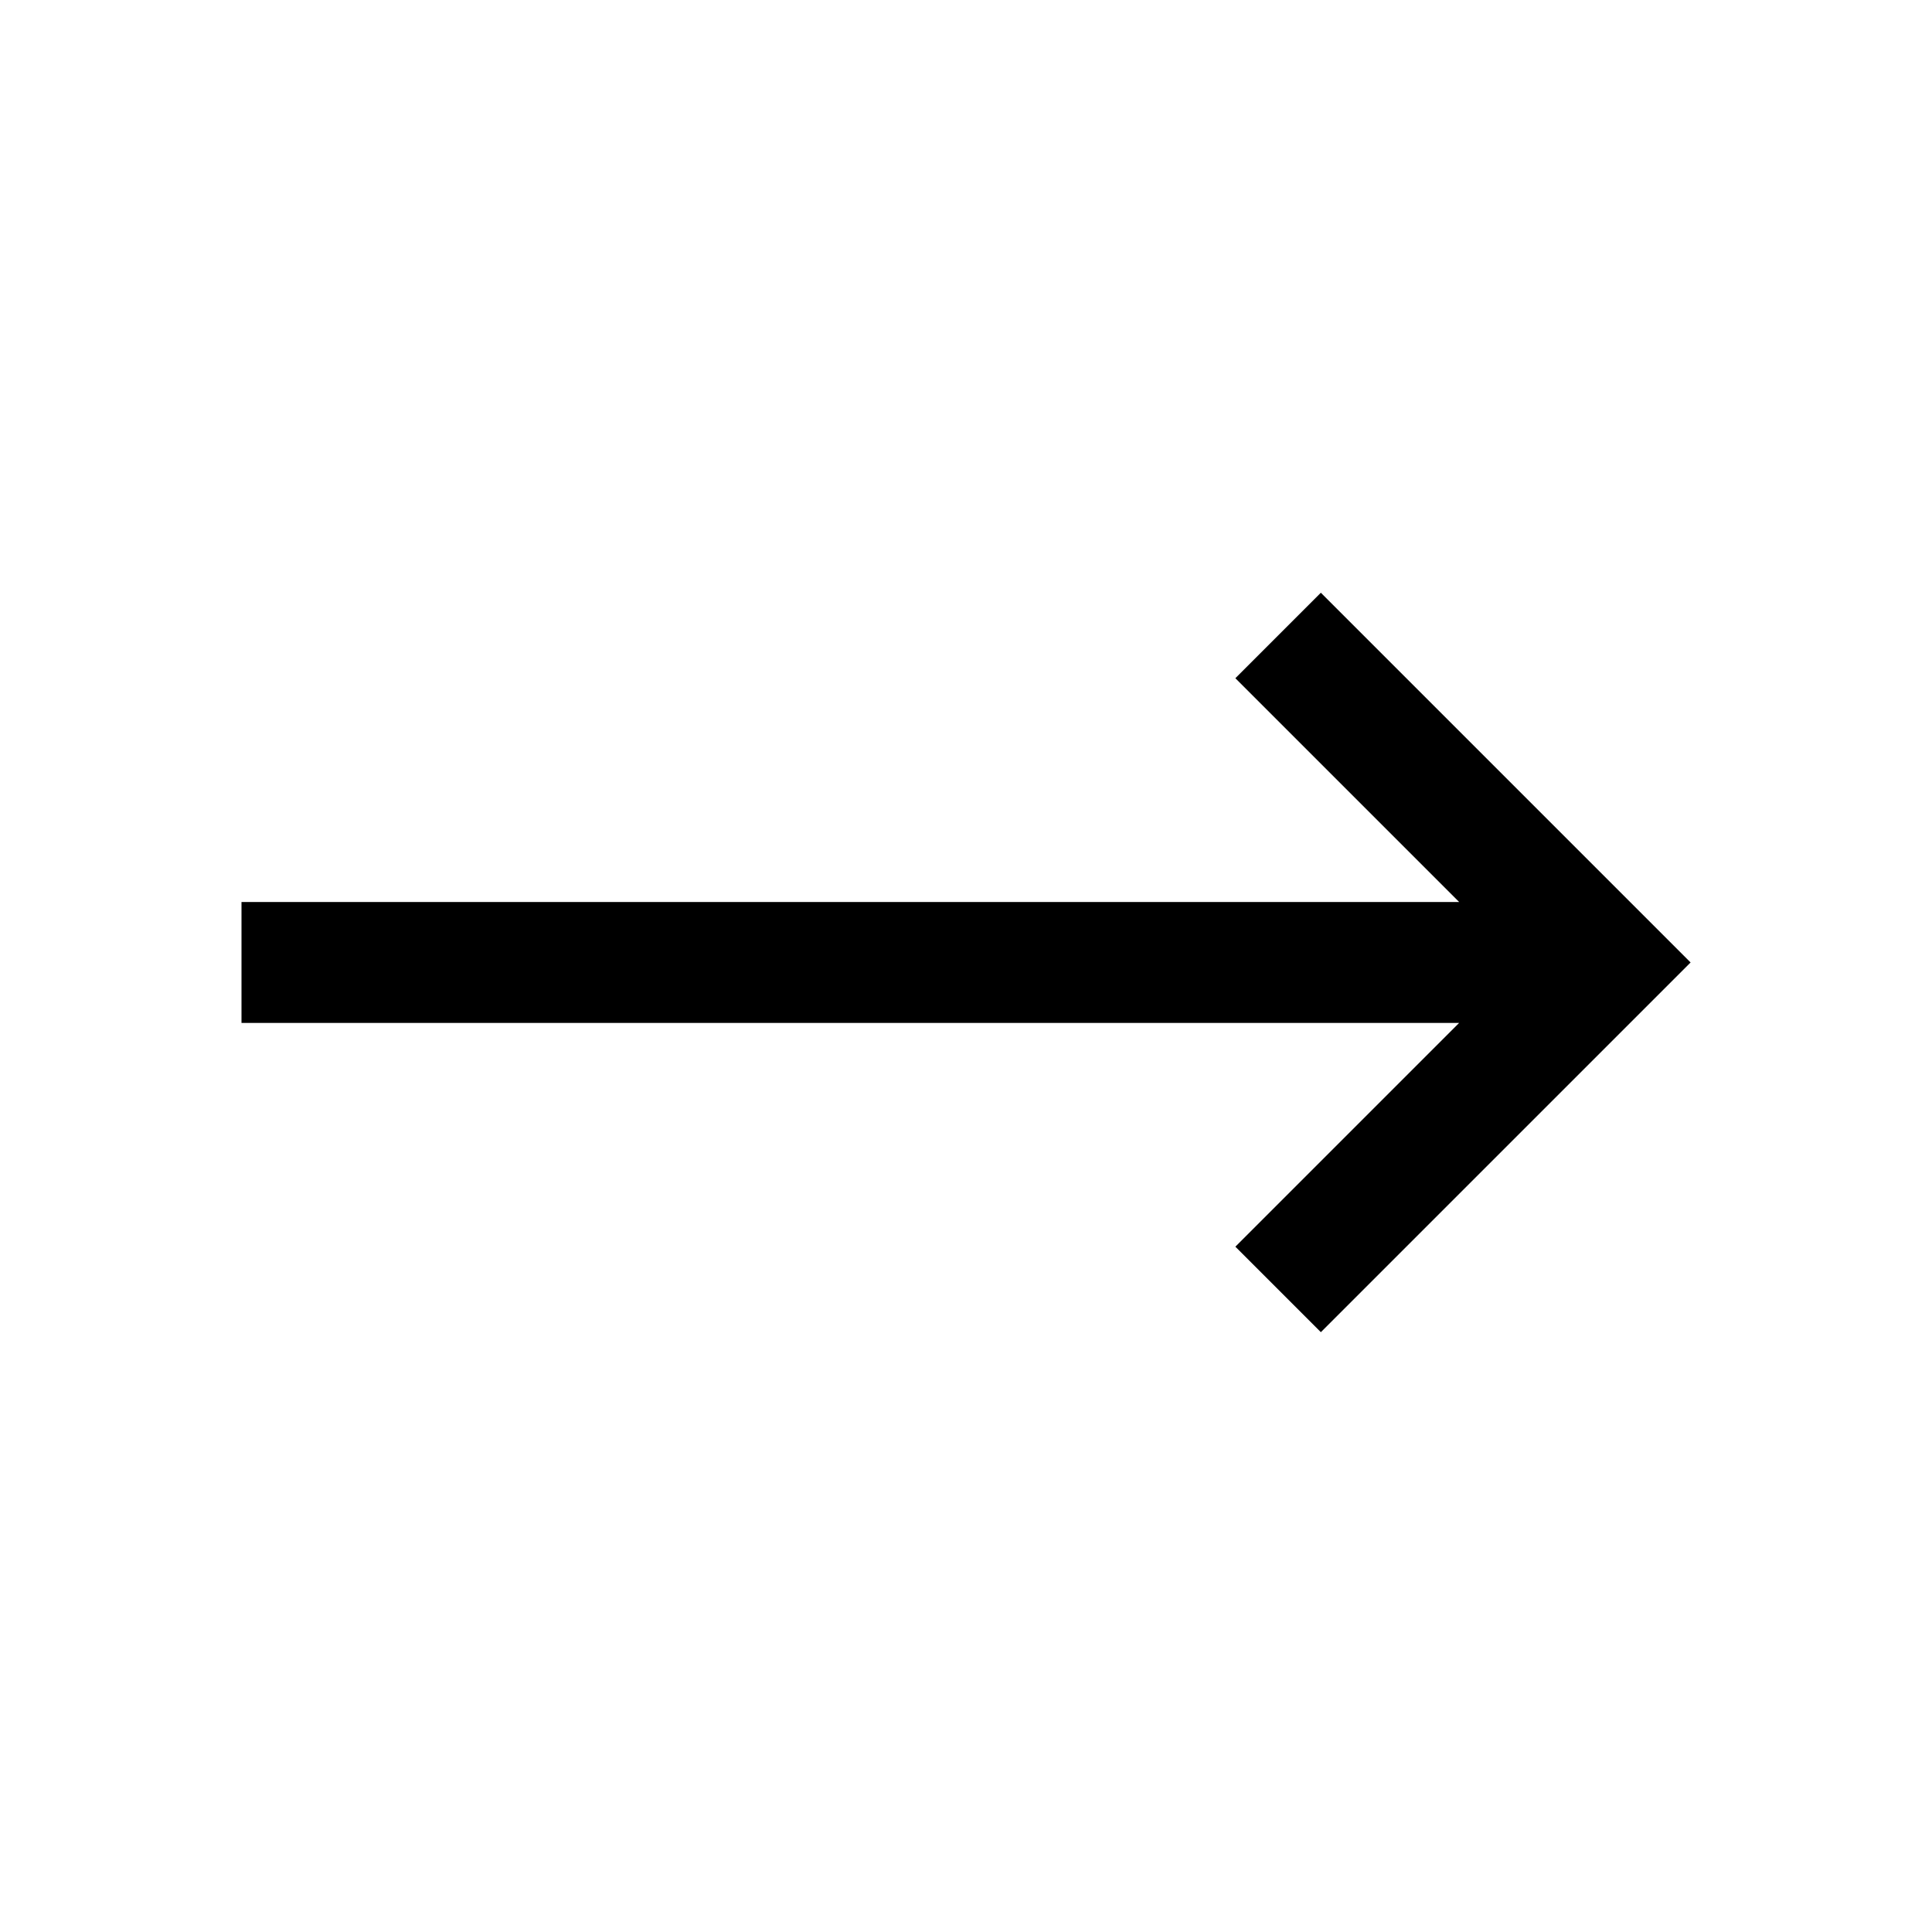
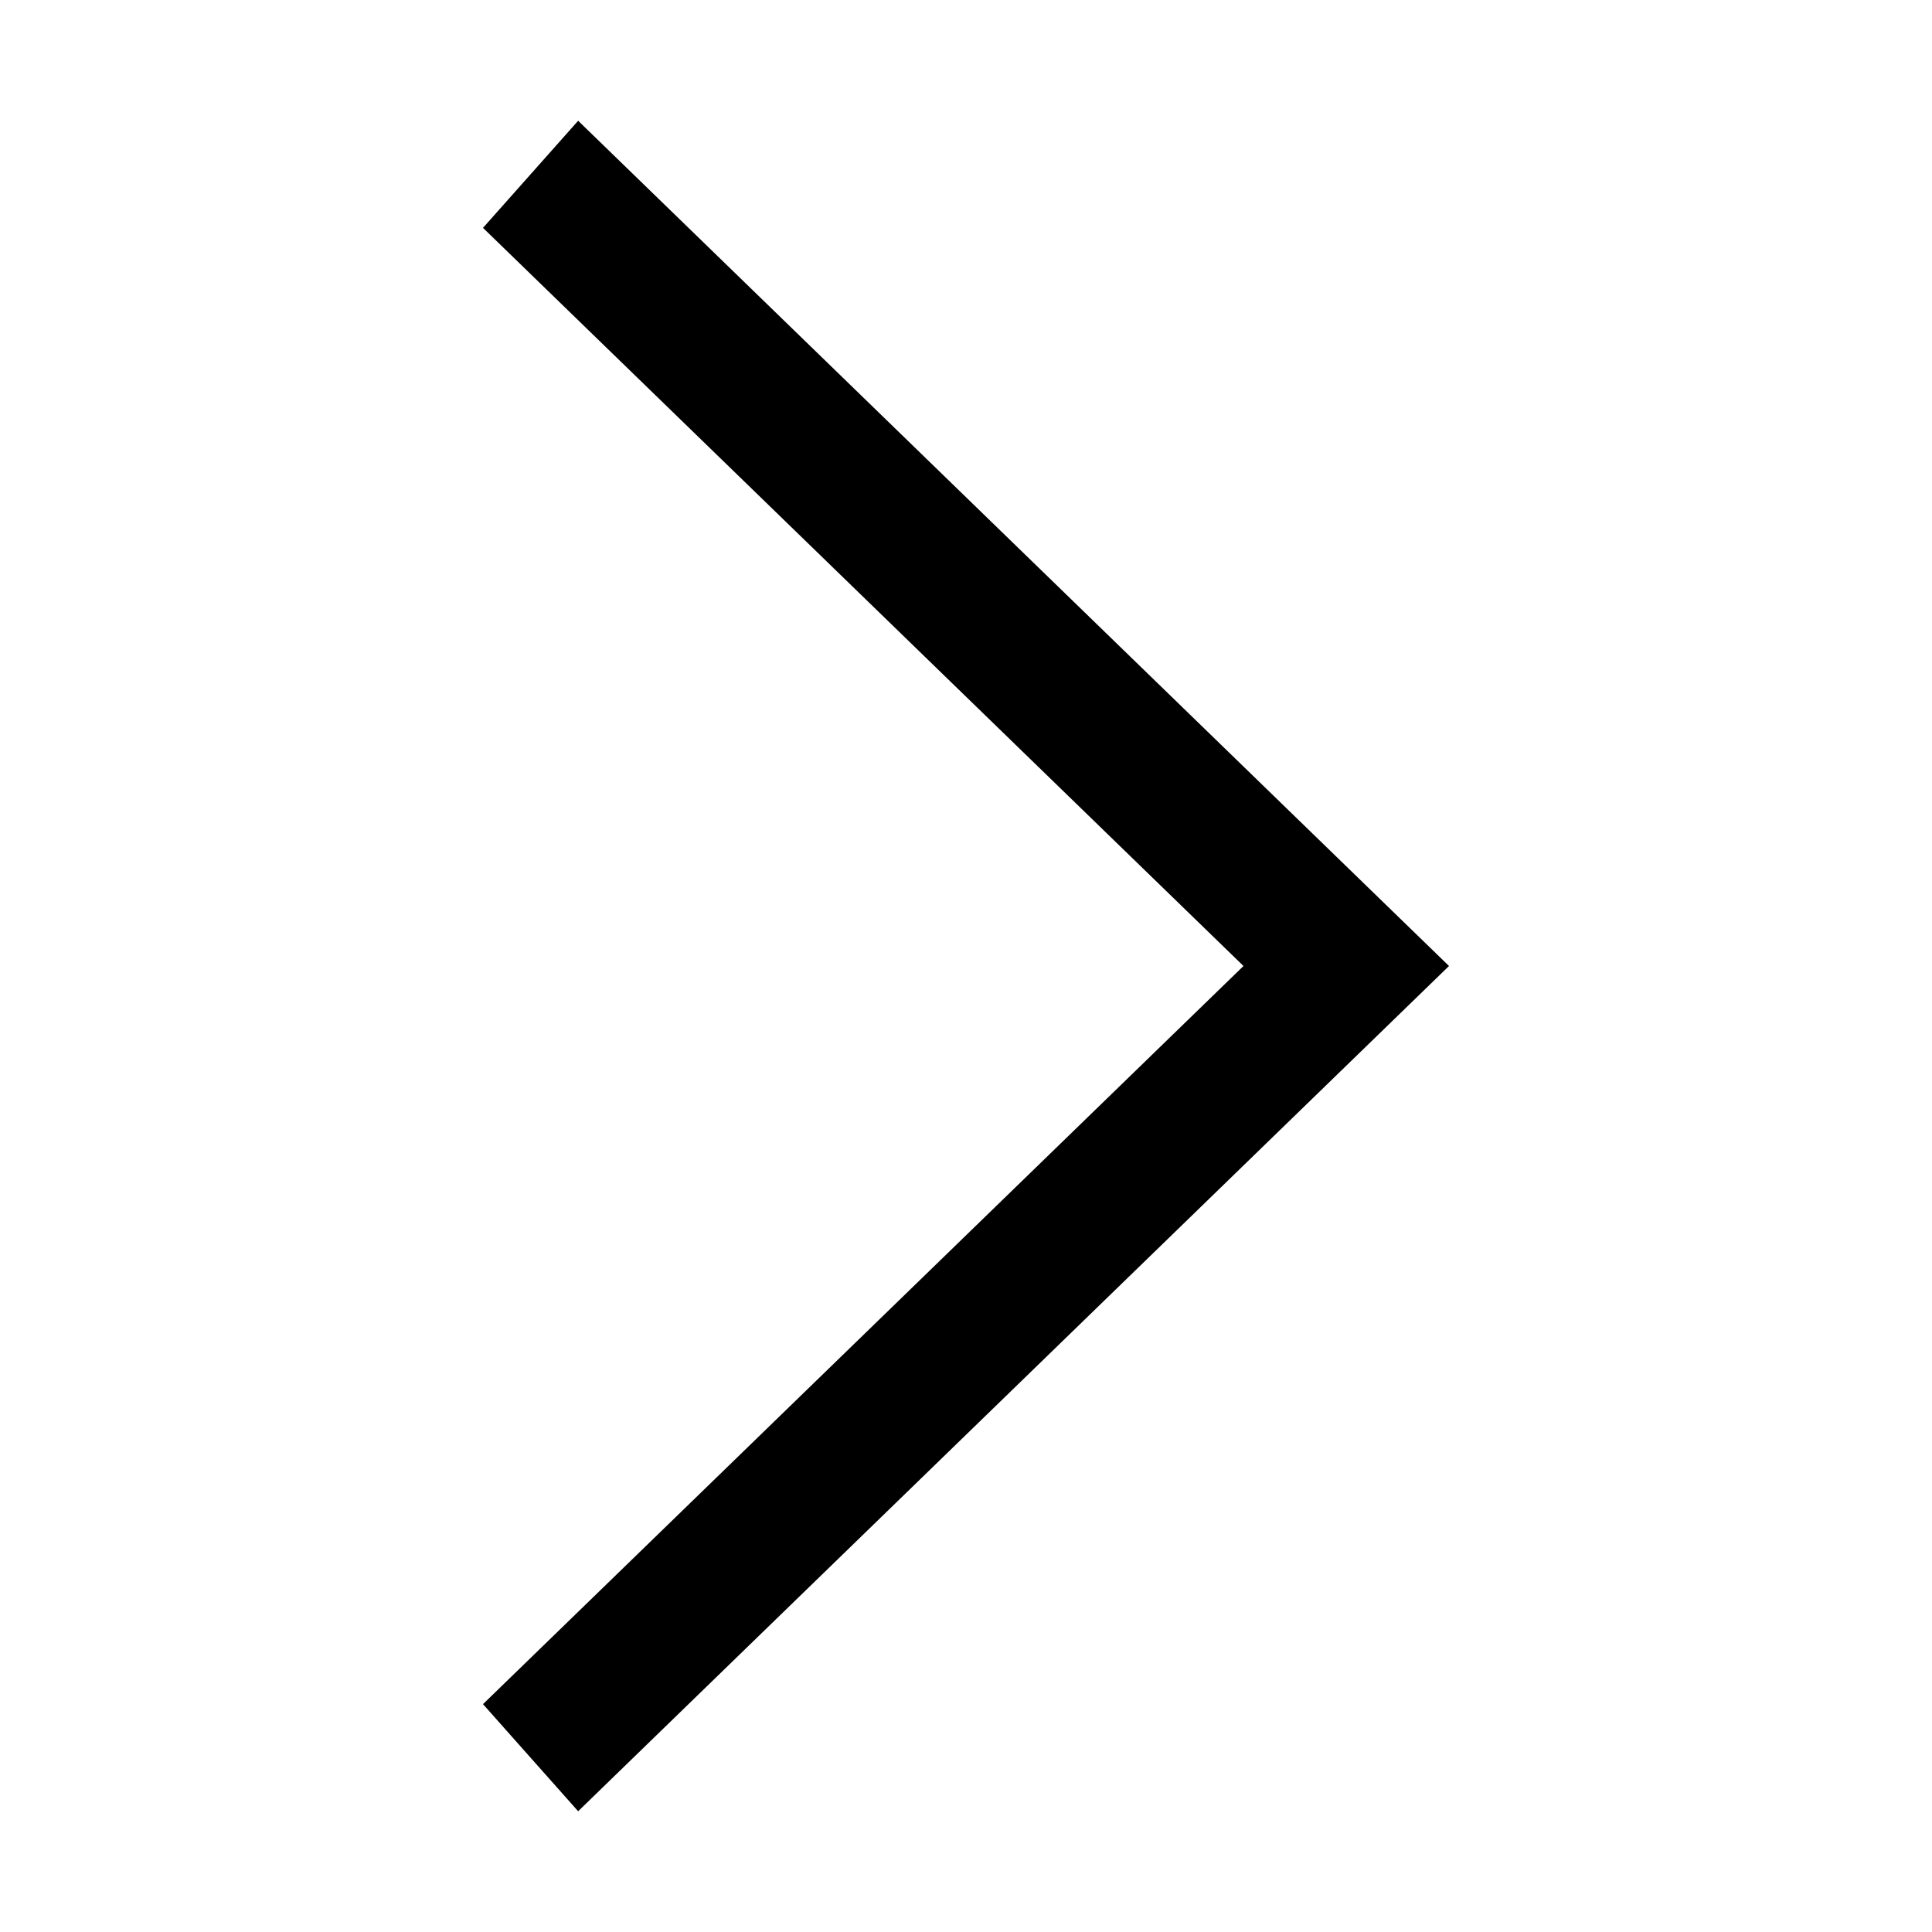
- <svg xmlns="http://www.w3.org/2000/svg" fill="#000000" width="800px" height="800px" viewBox="0 0 64 64" version="1.1" xml:space="preserve" style="fill-rule:evenodd;clip-rule:evenodd;stroke-linejoin:round;stroke-miterlimit:2;">
-   <rect id="Icons" x="-192" y="-192" width="1280" height="800" style="fill:none;" />
-   <g id="Icons1">
-     <g id="Strike">
- 
- </g>
-     <g id="H1">
- 
- </g>
-     <g id="H2">
- 
- </g>
-     <g id="H3">
- 
- </g>
-     <g id="list-ul">
- 
- </g>
-     <g id="hamburger-1">
- 
- </g>
-     <g id="hamburger-2">
- 
- </g>
-     <g id="list-ol">
- 
- </g>
-     <g id="list-task">
- 
- </g>
-     <g id="trash">
- 
- </g>
-     <g id="vertical-menu">
- 
- </g>
-     <g id="horizontal-menu">
- 
- </g>
-     <g id="sidebar-2">
- 
- </g>
-     <g id="Pen">
- 
- </g>
-     <g id="Pen1">
- 
- </g>
-     <g id="clock">
- 
- </g>
-     <g id="external-link">
- 
- </g>
-     <g id="hr">
- 
- </g>
-     <g id="info">
- 
- </g>
-     <g id="warning">
- 
- </g>
-     <g id="plus-circle">
- 
- </g>
-     <g id="minus-circle">
- 
- </g>
-     <g id="vue">
- 
- </g>
-     <g id="cog">
- 
- </g>
-     <g id="logo">
- 
- </g>
-     <path id="arrow-right" d="M48.337,29.881l-7.414,-7.414l2.832,-2.832l12.247,12.247l-0.001,0.001l0.001,0.001l-12.247,12.246l-2.832,-2.832l7.412,-7.412l-40.335,0l0,-4.005l40.337,0Z" />
-     <g id="radio-check">
- 
- </g>
-     <g id="eye-slash">
- 
- </g>
-     <g id="eye">
- 
- </g>
-     <g id="toggle-off">
- 
- </g>
-     <g id="shredder">
- 
- </g>
-     <g id="spinner--loading--dots-">
- 
- </g>
-     <g id="react">
- 
- </g>
-     <g id="check-selected">
- 
- </g>
-     <g id="turn-off">
- 
- </g>
-     <g id="code-block">
- 
- </g>
-     <g id="user">
- 
- </g>
-     <g id="coffee-bean">
- 
- </g>
-     <g id="coffee-beans">
-       <g id="coffee-bean1">
- 
- </g>
-     </g>
-     <g id="coffee-bean-filled">
- 
- </g>
-     <g id="coffee-beans-filled">
-       <g id="coffee-bean2">
- 
- </g>
-     </g>
-     <g id="clipboard">
- 
- </g>
-     <g id="clipboard-paste">
- 
- </g>
-     <g id="clipboard-copy">
- 
- </g>
-     <g id="Layer1">
- 
- </g>
-   </g>
+ <svg xmlns="http://www.w3.org/2000/svg" width="800px" height="800px" viewBox="0 0 1024 1024" class="icon" version="1.1">
+   <path d="M256 120.768L306.432 64 768 512l-461.568 448L256 903.232 659.072 512z" fill="#000000" />
</svg>
